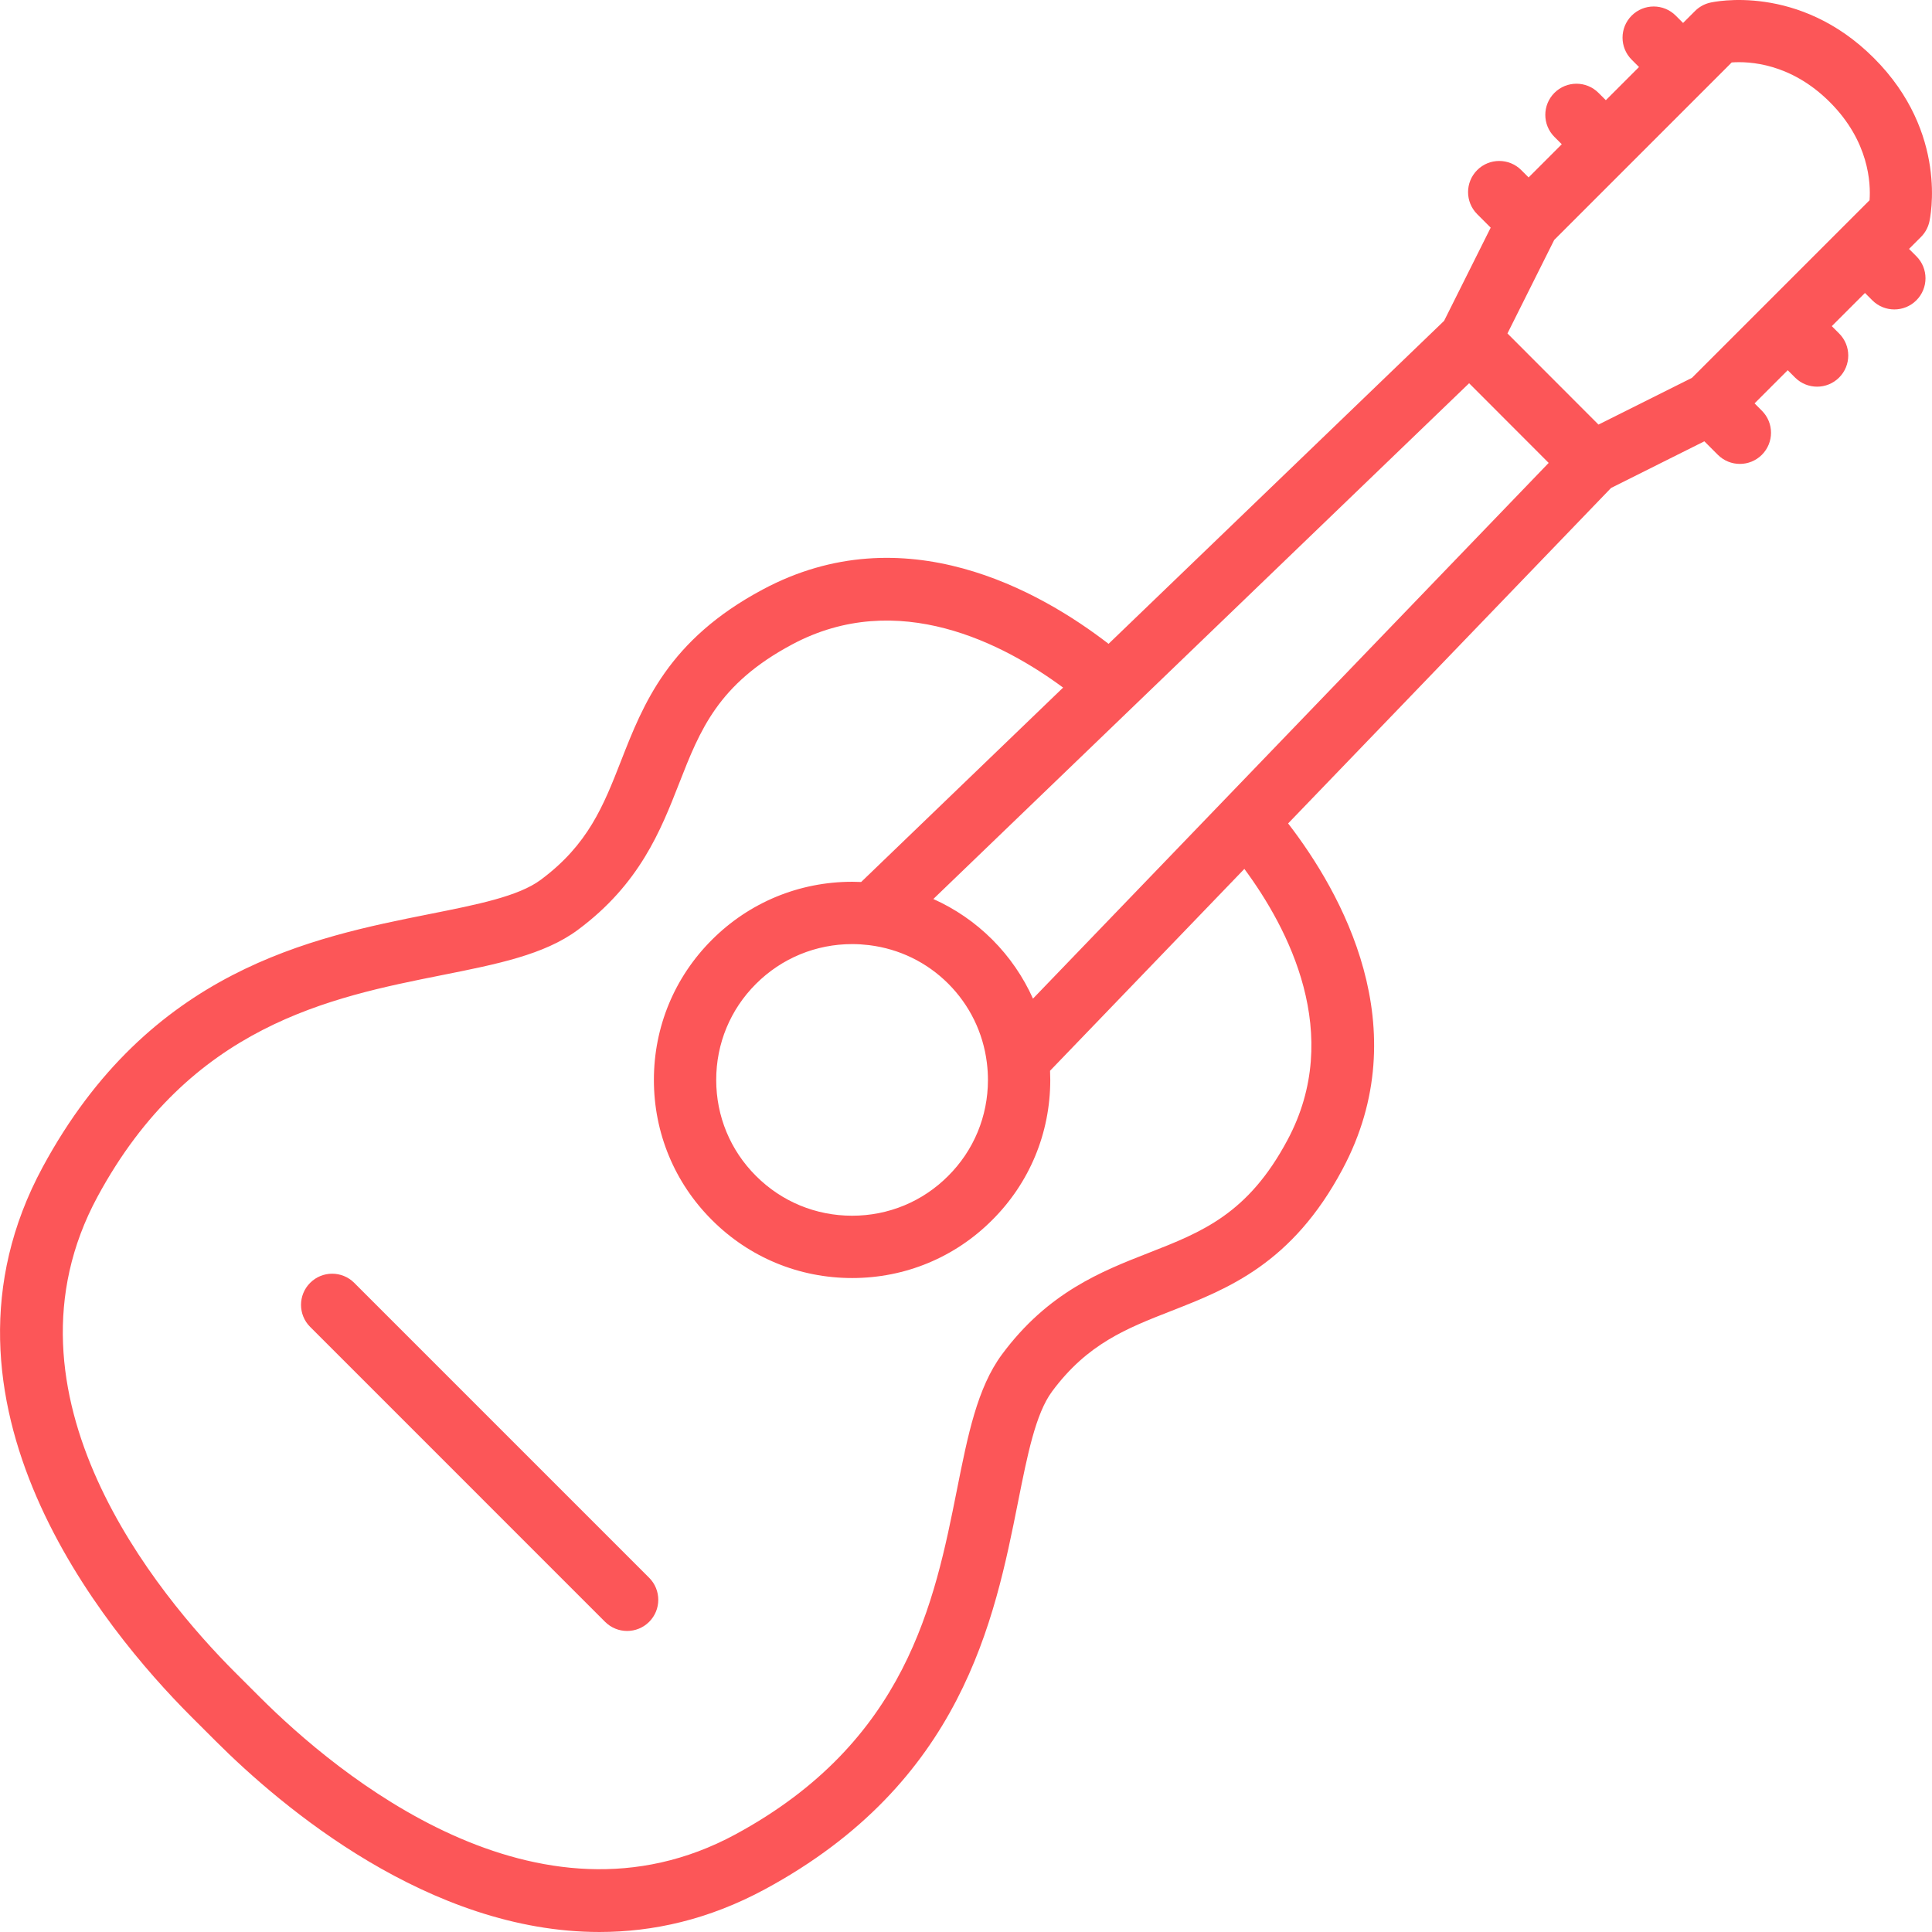
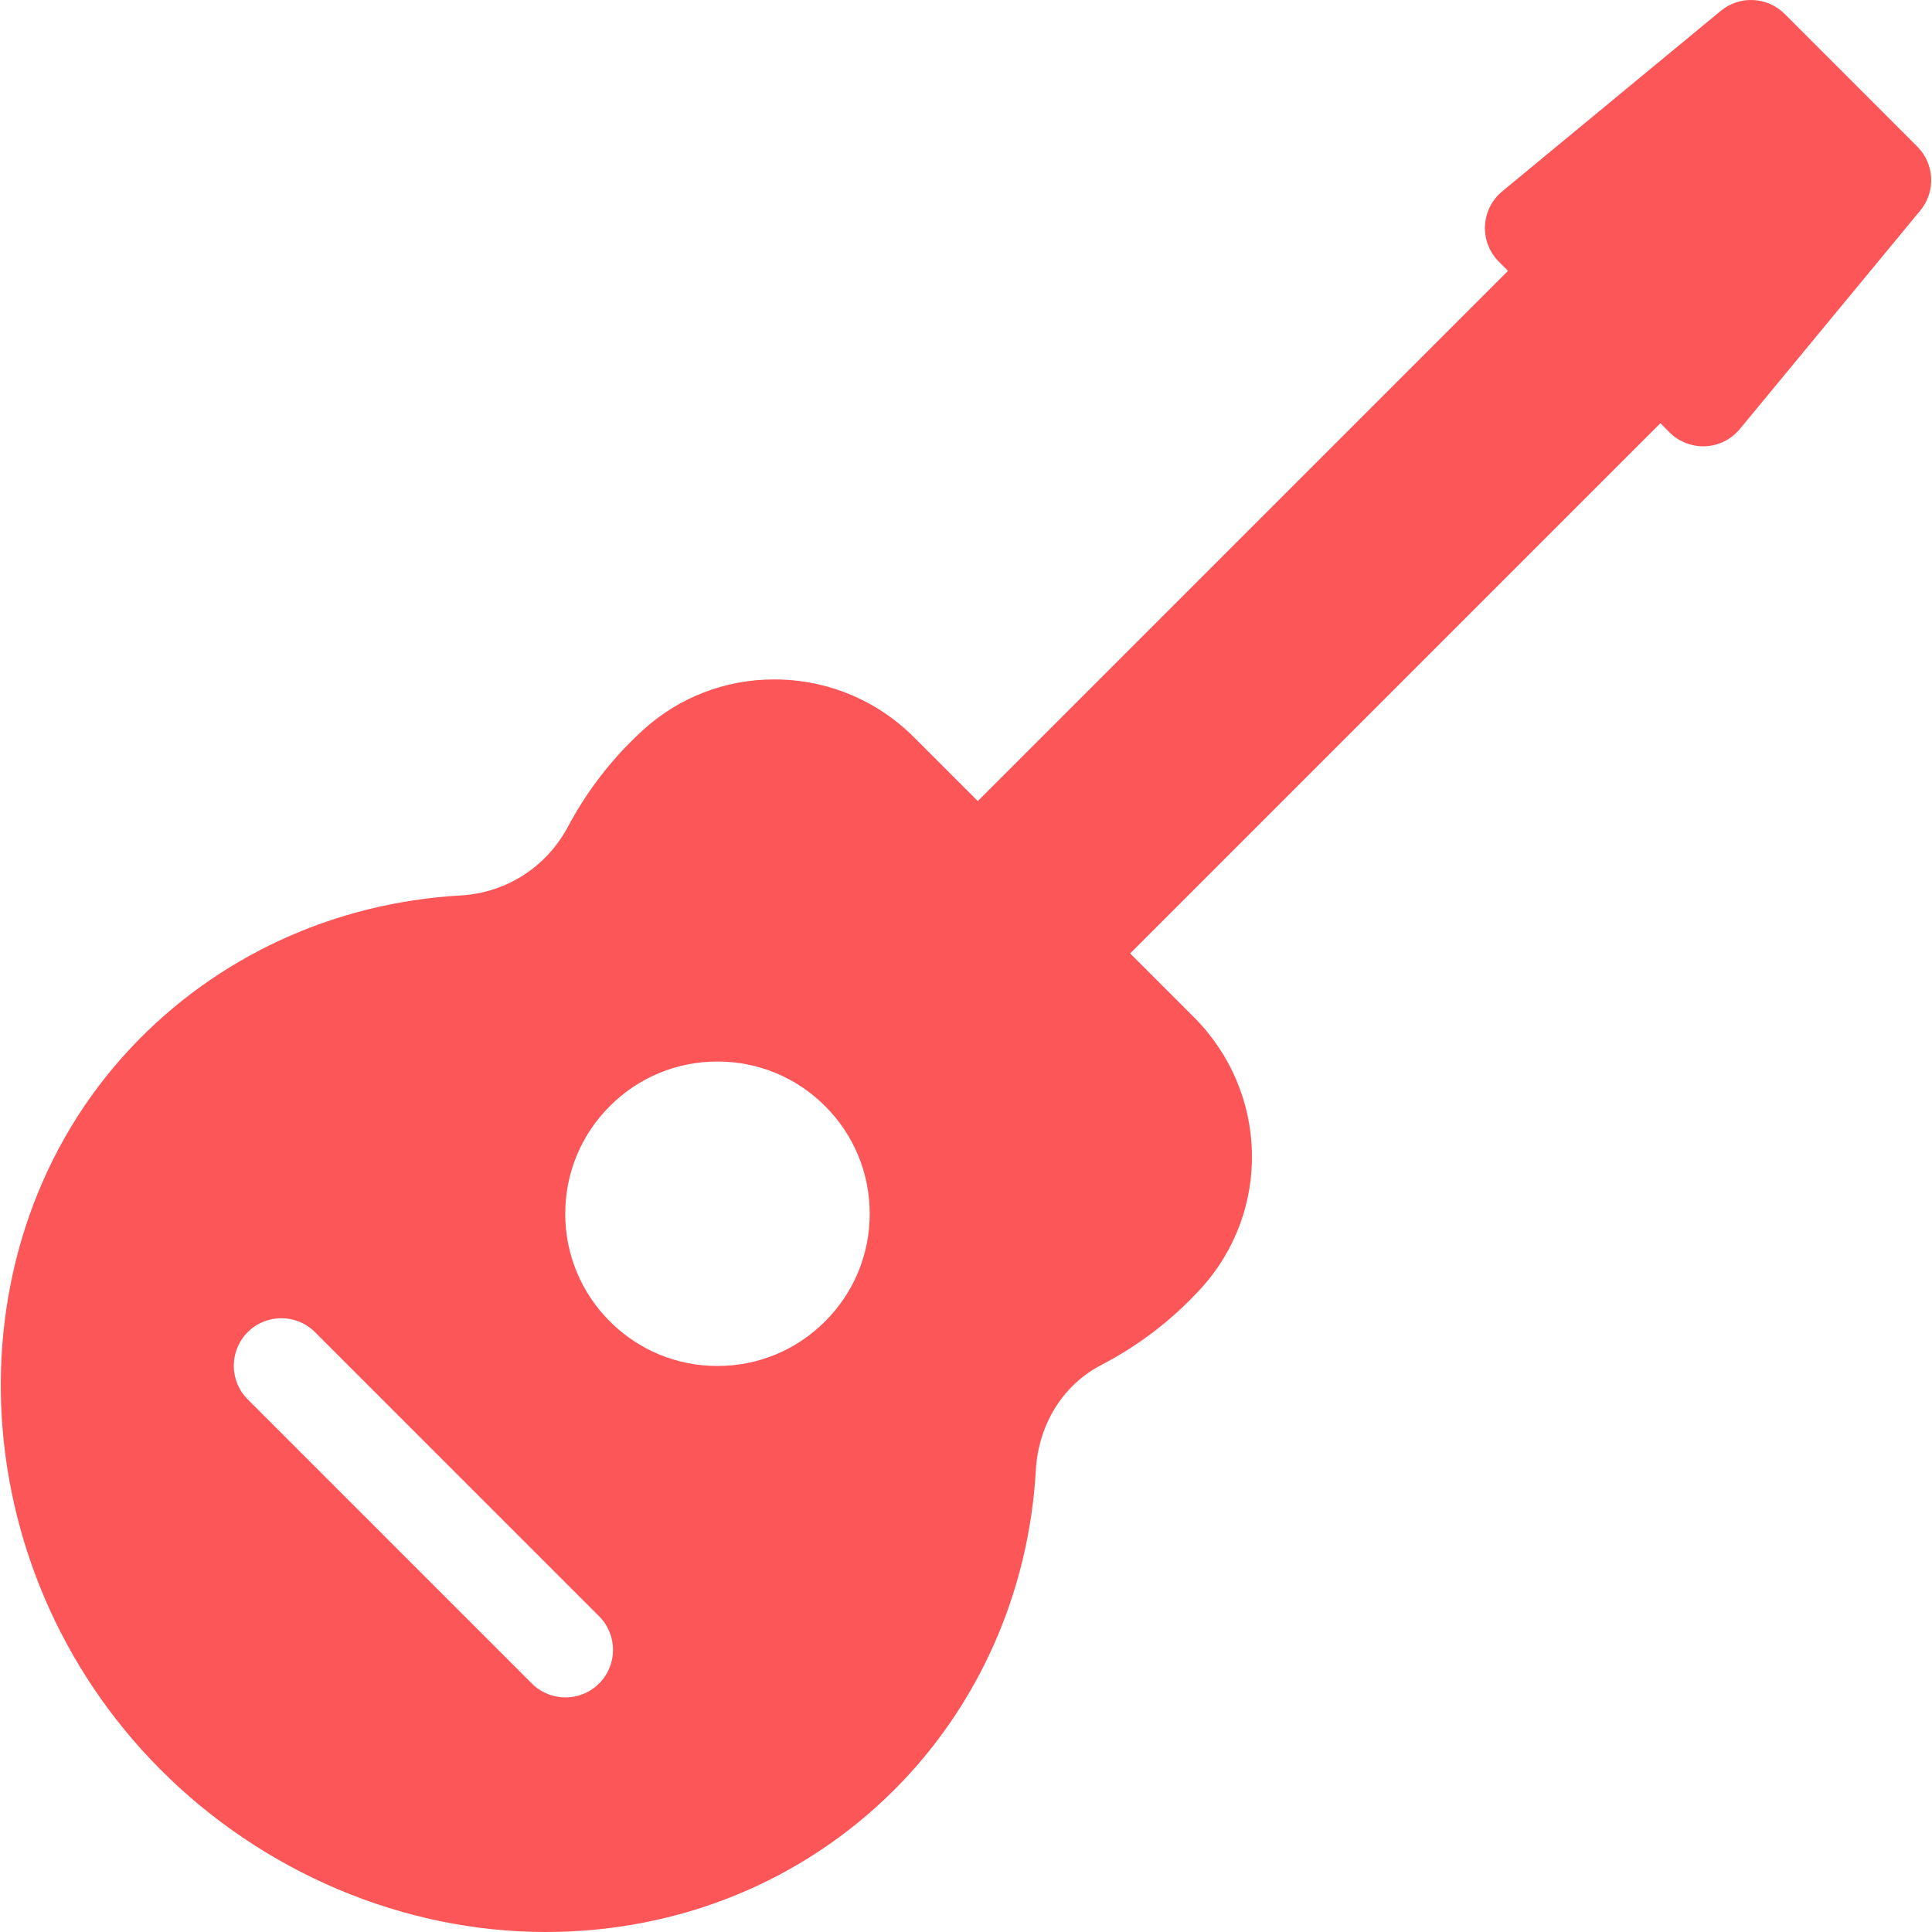
- <svg xmlns="http://www.w3.org/2000/svg" version="1.1" id="Capa_1" x="0px" y="0px" viewBox="0 0 465.072 465.072" style="enable-background:new 0 0 465.072 465.072;" xml:space="preserve" width="512px" height="512px">
-   <g>
-     <path d="M85.266,308.804c-2.929-2.927-7.677-2.929-10.607,0c-2.929,2.93-2.929,7.678,0,10.607l70.997,70.998   c1.465,1.464,3.384,2.196,5.304,2.196c1.919,0,3.839-0.732,5.304-2.196c2.929-2.93,2.929-7.678,0-10.607L85.266,308.804z" fill="#FC5658" />
-     <path d="M464.423,53.43c0.201-0.866,4.711-21.407-13.333-39.452C433.045-4.066,412.505,0.441,411.638,0.645   c-1.366,0.316-2.616,1.011-3.608,2.002l-2.88,2.88l-1.768-1.768c-2.93-2.928-7.677-2.929-10.606,0.001   c-2.929,2.929-2.929,7.678,0.001,10.606l1.767,1.767l-7.986,7.986l-1.768-1.768c-2.93-2.928-7.677-2.929-10.606,0.001   c-2.929,2.929-2.929,7.678,0.001,10.606l1.767,1.767l-7.986,7.986l-1.768-1.768c-2.93-2.928-7.678-2.928-10.607,0   c-2.929,2.93-2.929,7.678,0,10.607l3.249,3.249l-11.219,22.438l-80.766,77.747c-16.543-12.764-49.225-31.294-83.268-13.071   c-22.692,12.115-28.734,27.553-34.064,41.173c-4.247,10.853-7.915,20.225-19.394,28.731c-5.339,3.952-15.196,5.917-26.61,8.192   c-28.515,5.684-67.567,13.468-93.229,60.904c-30.572,56.524,14.76,111.313,35.693,132.269l5.939,5.929   c15.912,15.911,51.405,45.96,92.376,45.96c12.89-0.001,26.323-2.976,39.858-10.3c47.438-25.661,55.223-64.704,60.906-93.212   c2.275-11.411,4.24-21.266,8.191-26.603c8.504-11.482,17.878-15.152,28.732-19.401c13.623-5.333,29.064-11.378,41.169-34.063   c18.224-34.048-0.311-66.731-13.078-83.274l77.735-80.754l22.461-11.231l3.244,3.243c1.465,1.464,3.384,2.196,5.303,2.196   s3.839-0.732,5.304-2.197c2.929-2.929,2.929-7.678-0.001-10.606l-1.767-1.767l7.986-7.986l1.767,1.767   c1.465,1.464,3.385,2.196,5.304,2.196s3.839-0.732,5.304-2.196c2.929-2.93,2.929-7.678,0-10.607l-1.767-1.767l7.985-7.985   l1.767,1.767c1.465,1.464,3.385,2.196,5.304,2.196s3.839-0.732,5.304-2.196c2.929-2.93,2.929-7.678,0-10.607l-1.767-1.767   l2.879-2.879C463.412,56.046,464.107,54.796,464.423,53.43z M309.925,274.423c-9.501,17.807-20.58,22.145-33.407,27.166   c-11.365,4.449-24.246,9.492-35.32,24.443c-5.949,8.037-8.219,19.417-10.846,32.596c-5.387,27.018-12.091,60.642-53.334,82.952   c-47.683,25.804-95.949-14.535-114.479-33.064l-5.968-5.957c-18.535-18.555-58.861-66.855-33.089-114.507   c22.31-41.24,55.942-47.943,82.968-53.331c13.181-2.627,24.564-4.896,32.605-10.849c14.947-11.077,19.987-23.956,24.435-35.318   c5.019-12.825,9.354-23.9,27.167-33.411c25.473-13.636,51.046-0.133,65.255,10.375l-48.613,46.795   c-0.711-0.031-1.424-0.052-2.14-0.052c-12.778,0-24.779,4.965-33.788,13.973c-9.008,8.989-13.968,20.968-13.965,33.729   c0.002,12.761,4.967,24.738,13.968,33.713c8.998,9.011,20.983,13.974,33.749,13.974s24.746-4.964,33.716-13.959   c9.001-8.963,13.967-20.926,13.982-33.687c0.001-0.753-0.019-1.504-0.052-2.251l46.775-48.592   C310.054,223.369,323.562,248.944,309.925,274.423z M209.293,227.527c7.171,0.894,13.793,4.096,18.959,9.252   c5.177,5.181,8.393,11.807,9.297,18.982c0.008,0.076,0.018,0.152,0.028,0.228c0.157,1.316,0.245,2.649,0.243,3.997   c-0.011,8.748-3.408,16.942-9.585,23.094c-6.153,6.171-14.362,9.569-23.113,9.569c-8.755,0-16.971-3.399-23.146-9.584   c-6.17-6.152-9.569-14.358-9.57-23.105c-0.002-8.747,3.394-16.954,9.565-23.113c6.182-6.181,14.416-9.585,23.188-9.585   c1.318,0,2.621,0.086,3.909,0.238C209.142,227.509,209.217,227.519,209.293,227.527z M248.66,240.392   c-2.344-5.231-5.634-10.049-9.805-14.223c-4.16-4.151-8.964-7.426-14.181-9.76L353.647,92.256l19.152,19.175L248.66,240.392z    M450.041,48.204l-6.391,6.391c-0.007,0.007-0.014,0.012-0.02,0.018c-0.007,0.007-0.012,0.014-0.018,0.02l-18.554,18.554   c-0.007,0.007-0.014,0.012-0.02,0.018c-0.007,0.007-0.012,0.014-0.018,0.02l-17.73,17.73l-22.502,11.251l-21.913-21.938   l11.254-22.508l42.729-42.729c4.118-0.302,14.189,0.116,23.625,9.553C449.943,34.045,450.341,44.143,450.041,48.204z" fill="#FC5658" />
-   </g>
+ <svg xmlns="http://www.w3.org/2000/svg" version="1.1" id="Capa_1" x="0px" y="0px" viewBox="0 0 203.118 203.118" style="enable-background:new 0 0 203.118 203.118;" xml:space="preserve" width="512px" height="512px">
+   <path d="M201.572,15.411L187.627,1.464c-1.823-1.823-4.732-1.96-6.72-0.32L157.931,20.12c-1.086,0.898-1.743,2.211-1.81,3.618  c-0.067,1.407,0.462,2.776,1.459,3.773l0.964,0.964l-55.744,55.744l-6.689-6.689c-3.932-3.933-9.165-6.099-14.734-6.099  c-5.109,0-9.989,1.88-13.743,5.295c-0.438,0.398-0.868,0.809-1.293,1.233c-2.641,2.642-4.866,5.646-6.614,8.929  c-2.271,4.268-6.495,6.979-11.297,7.253c-13.375,0.765-25.691,6.459-34.68,16.035c-19.356,20.622-17.987,54.623,3.052,75.794  c10.829,10.898,25.614,17.148,40.565,17.148c0.002,0,0.002,0,0.003,0c13.992,0,27.013-5.314,36.662-14.962  c8.861-8.861,14.141-20.784,14.867-33.57c0.274-4.845,2.852-8.989,6.894-11.087c3.856-1.999,7.317-4.638,10.288-7.842  c0.005-0.006,0.122-0.132,0.127-0.139c7.485-8.154,7.177-20.714-0.702-28.593l-6.687-6.687l55.744-55.744l0.962,0.962  c0.94,0.941,2.212,1.465,3.535,1.465c0.079,0,0.159-0.002,0.238-0.006c1.407-0.066,2.72-0.724,3.617-1.811l18.976-22.976  C203.533,20.142,203.395,17.233,201.572,15.411z M91.436,127.605c0,4.275-1.664,8.294-4.688,11.317  c-3.023,3.022-7.042,4.688-11.317,4.688c-4.275,0-8.294-1.665-11.317-4.688c-3.023-3.023-4.688-7.041-4.688-11.316  c0-4.274,1.665-8.294,4.688-11.316c3.023-3.023,7.042-4.688,11.317-4.688c4.275,0,8.294,1.664,11.317,4.687  C89.771,119.311,91.436,123.331,91.436,127.605z M62.985,176.992c-0.977,0.977-2.256,1.465-3.536,1.465  c-1.28,0-2.559-0.488-3.536-1.465l-29.869-29.869c-1.953-1.952-1.953-5.118,0-7.07c1.953-1.953,5.118-1.953,7.071,0l29.869,29.869  C64.937,171.874,64.937,175.04,62.985,176.992z" fill="#FC5658" />
  <g>
</g>
  <g>
</g>
  <g>
</g>
  <g>
</g>
  <g>
</g>
  <g>
</g>
  <g>
</g>
  <g>
</g>
  <g>
</g>
  <g>
</g>
  <g>
</g>
  <g>
</g>
  <g>
</g>
  <g>
</g>
  <g>
</g>
</svg>
